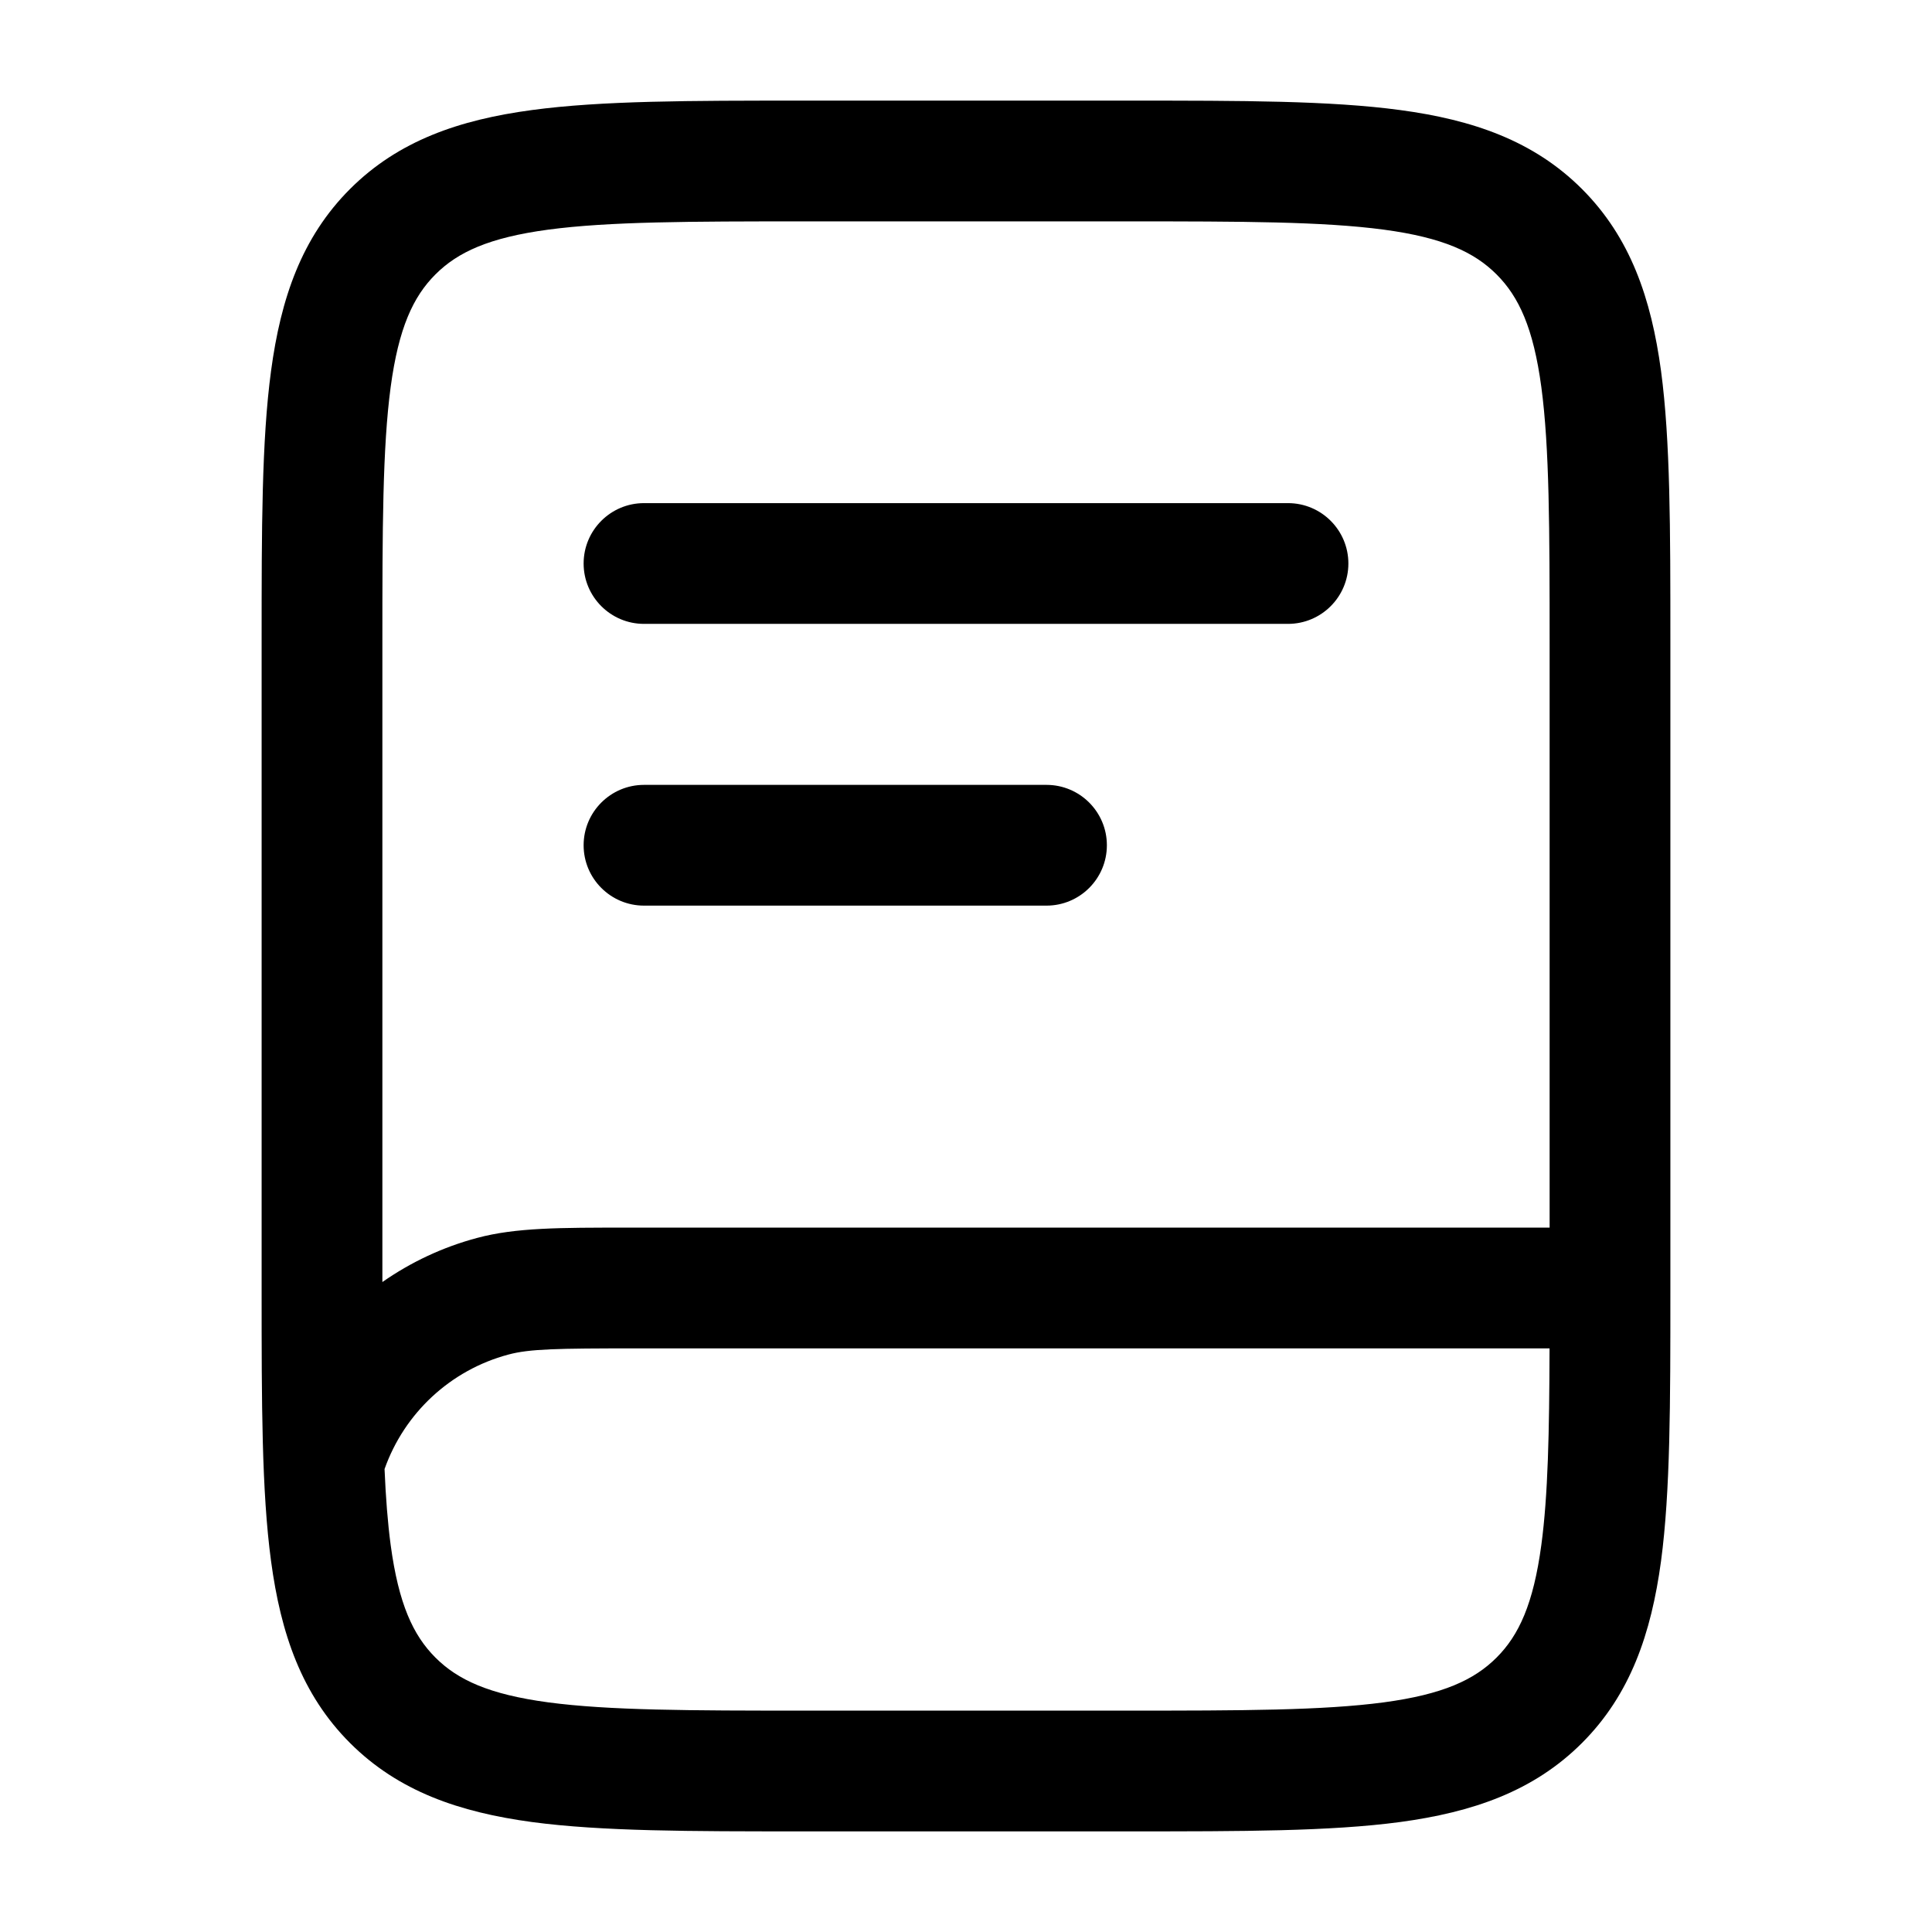
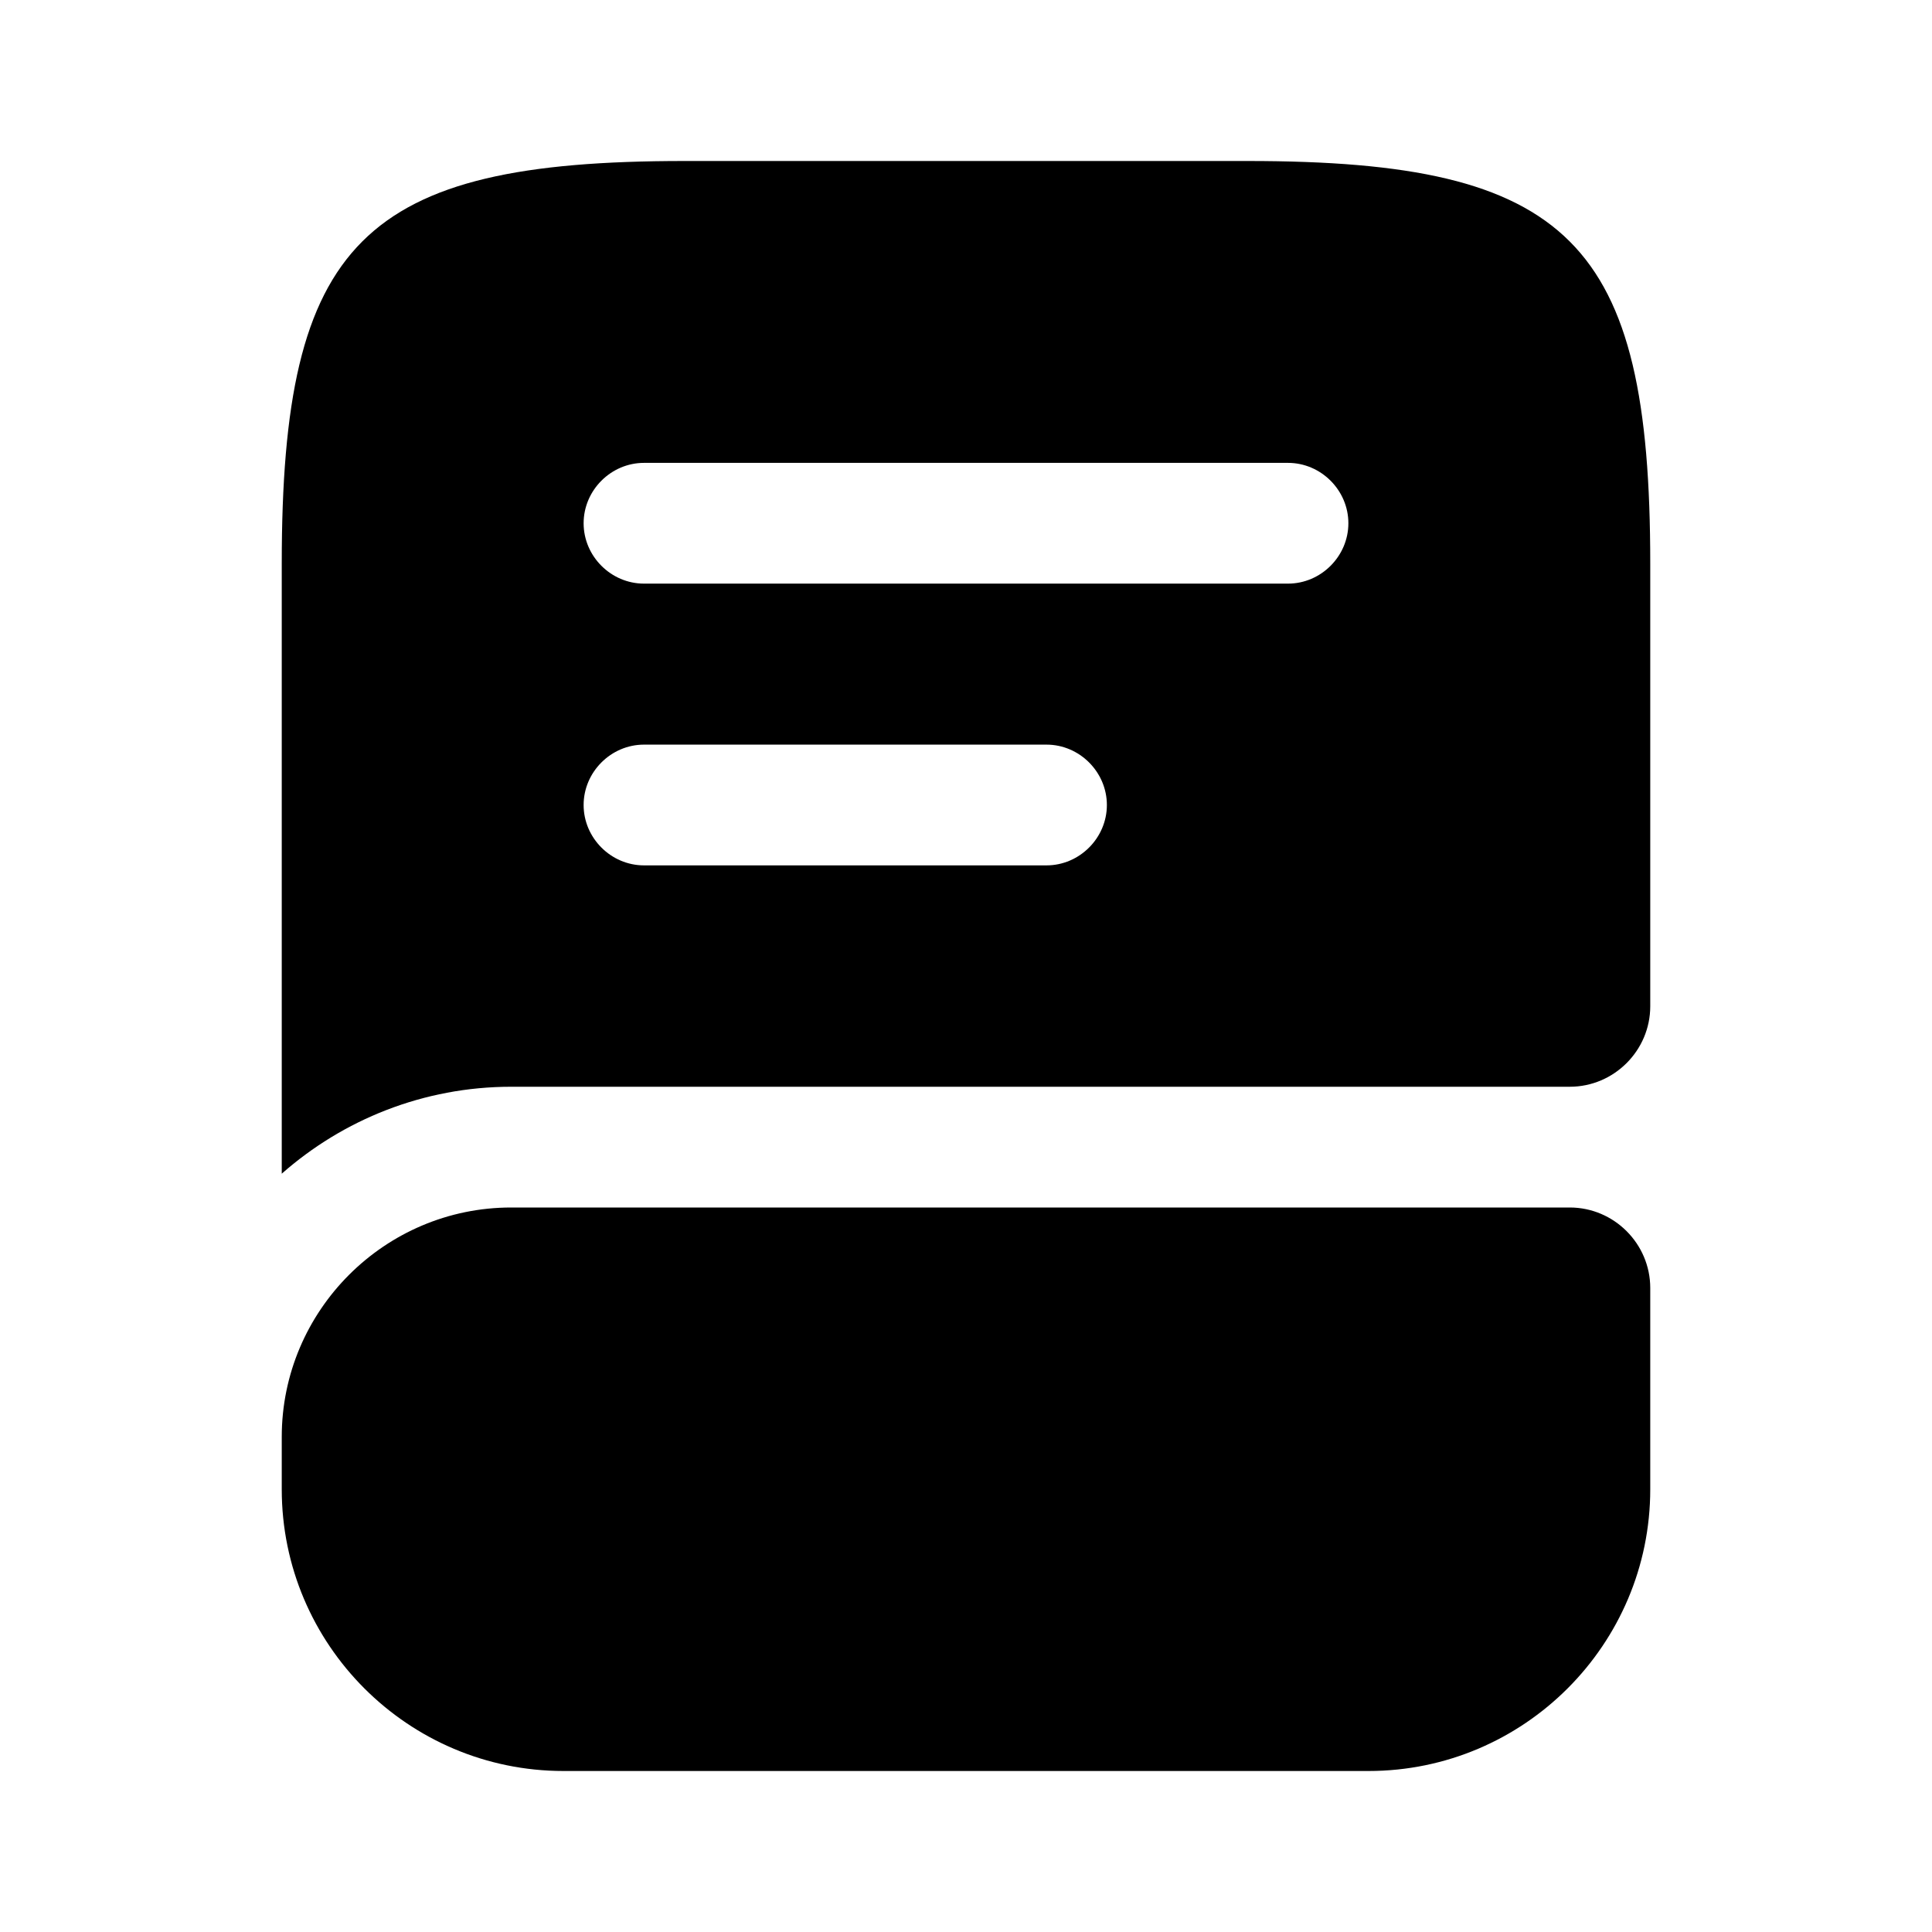
- <svg xmlns="http://www.w3.org/2000/svg" viewBox="0 0 24 24" fill="none">
-   <path d="M7.25 7C7.25 6.586 7.586 6.25 8 6.25H16C16.414 6.25 16.75 6.586 16.75 7C16.75 7.414 16.414 7.75 16 7.75H8C7.586 7.75 7.25 7.414 7.25 7Z" fill="currentColor" />
-   <path d="M8 9.75C7.586 9.75 7.25 10.086 7.25 10.5C7.25 10.914 7.586 11.25 8 11.25H13C13.414 11.25 13.75 10.914 13.75 10.5C13.75 10.086 13.414 9.75 13 9.75H8Z" fill="currentColor" />
-   <path fill-rule="evenodd" clip-rule="evenodd" d="M9.945 1.25C8.578 1.25 7.475 1.25 6.608 1.367C5.708 1.488 4.95 1.746 4.348 2.348C3.746 2.95 3.488 3.708 3.367 4.608C3.25 5.475 3.25 6.578 3.25 7.945V16.055C3.25 17.422 3.25 18.525 3.367 19.392C3.488 20.292 3.746 21.05 4.348 21.652C4.95 22.254 5.708 22.512 6.608 22.634C7.475 22.75 8.578 22.75 9.945 22.75H14.055C15.422 22.75 16.525 22.75 17.392 22.634C18.292 22.512 19.05 22.254 19.652 21.652C20.254 21.05 20.512 20.292 20.634 19.392C20.75 18.525 20.75 17.422 20.75 16.055V7.945C20.75 6.578 20.75 5.475 20.634 4.608C20.512 3.708 20.254 2.95 19.652 2.348C19.05 1.746 18.292 1.488 17.392 1.367C16.525 1.25 15.422 1.25 14.055 1.25H9.945ZM5.409 3.409C5.686 3.132 6.074 2.952 6.808 2.853C7.563 2.752 8.565 2.75 10 2.75H14C15.435 2.75 16.436 2.752 17.192 2.853C17.926 2.952 18.314 3.132 18.591 3.409C18.868 3.686 19.048 4.074 19.147 4.808C19.248 5.563 19.25 6.565 19.25 8V15.25L7.782 15.25C6.964 15.25 6.406 15.249 5.927 15.378C5.499 15.492 5.102 15.68 4.75 15.926V8C4.75 6.565 4.752 5.563 4.853 4.808C4.952 4.074 5.132 3.686 5.409 3.409ZM4.777 18.249C4.792 18.603 4.816 18.914 4.853 19.192C4.952 19.926 5.132 20.314 5.409 20.591C5.686 20.868 6.074 21.048 6.808 21.147C7.563 21.248 8.565 21.25 10 21.25H14C15.435 21.25 16.436 21.248 17.192 21.147C17.926 21.048 18.314 20.868 18.591 20.591C18.868 20.314 19.048 19.926 19.147 19.192C19.23 18.576 19.246 17.796 19.249 16.75H7.898C6.92 16.75 6.578 16.756 6.315 16.827C5.596 17.019 5.023 17.554 4.777 18.249Z" fill="currentColor" />
+ <svg xmlns="http://www.w3.org/2000/svg" width="800px" height="800px" viewBox="0 0 24 24" fill="none">
+   <path d="M20.5 16V18.5C20.5 20.43 18.93 22 17 22H7C5.07 22 3.5 20.43 3.5 18.5V17.85C3.5 16.28 4.78 15 6.35 15H19.5C20.05 15 20.5 15.45 20.5 16Z" fill="currentColor" />
+   <path d="M15.5 2H8.5C4.5 2 3.5 3 3.5 7V14.58C4.26 13.91 5.26 13.5 6.35 13.5H19.5C20.05 13.5 20.5 13.05 20.5 12.5V7C20.5 3 19.5 2 15.5 2ZM13 10.75H8C7.59 10.75 7.25 10.41 7.25 10C7.25 9.59 7.59 9.25 8 9.25H13C13.41 9.25 13.75 9.59 13.75 10C13.75 10.41 13.41 10.75 13 10.75ZM16 7.25H8C7.59 7.25 7.25 6.91 7.25 6.5C7.25 6.09 7.59 5.75 8 5.75H16C16.41 5.75 16.75 6.09 16.75 6.5C16.75 6.91 16.41 7.25 16 7.25Z" fill="currentColor" />
</svg>
